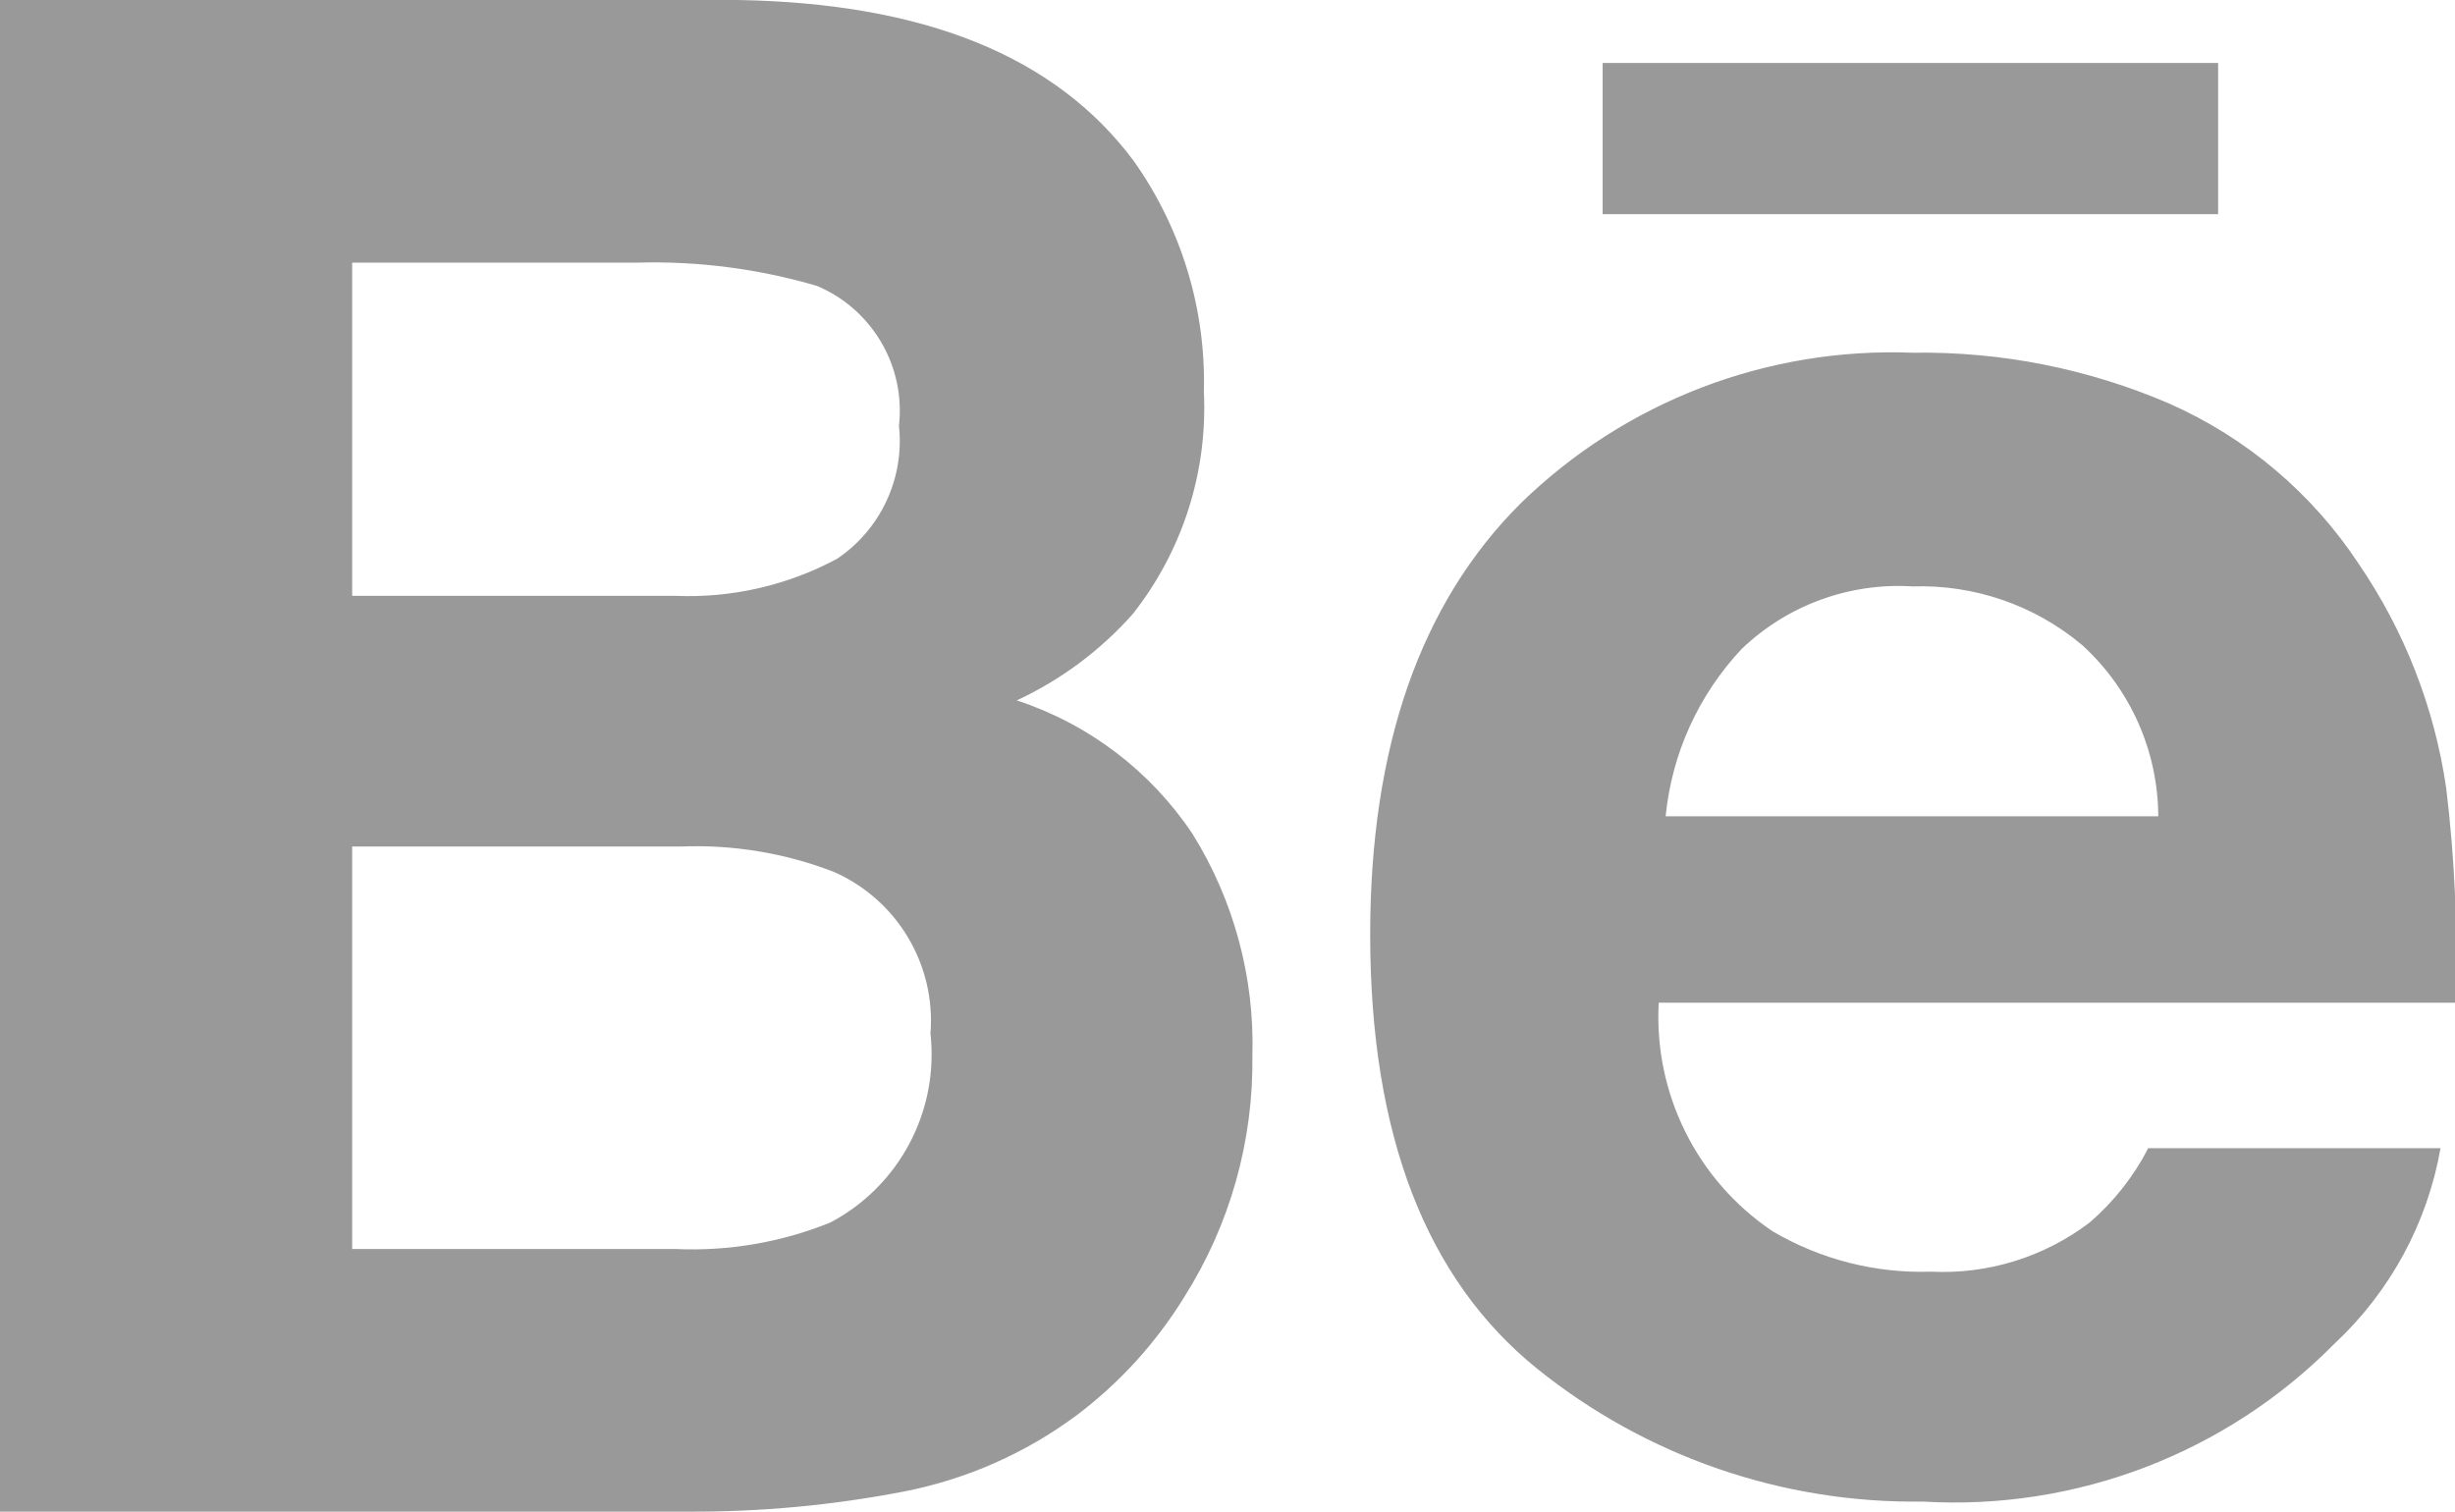
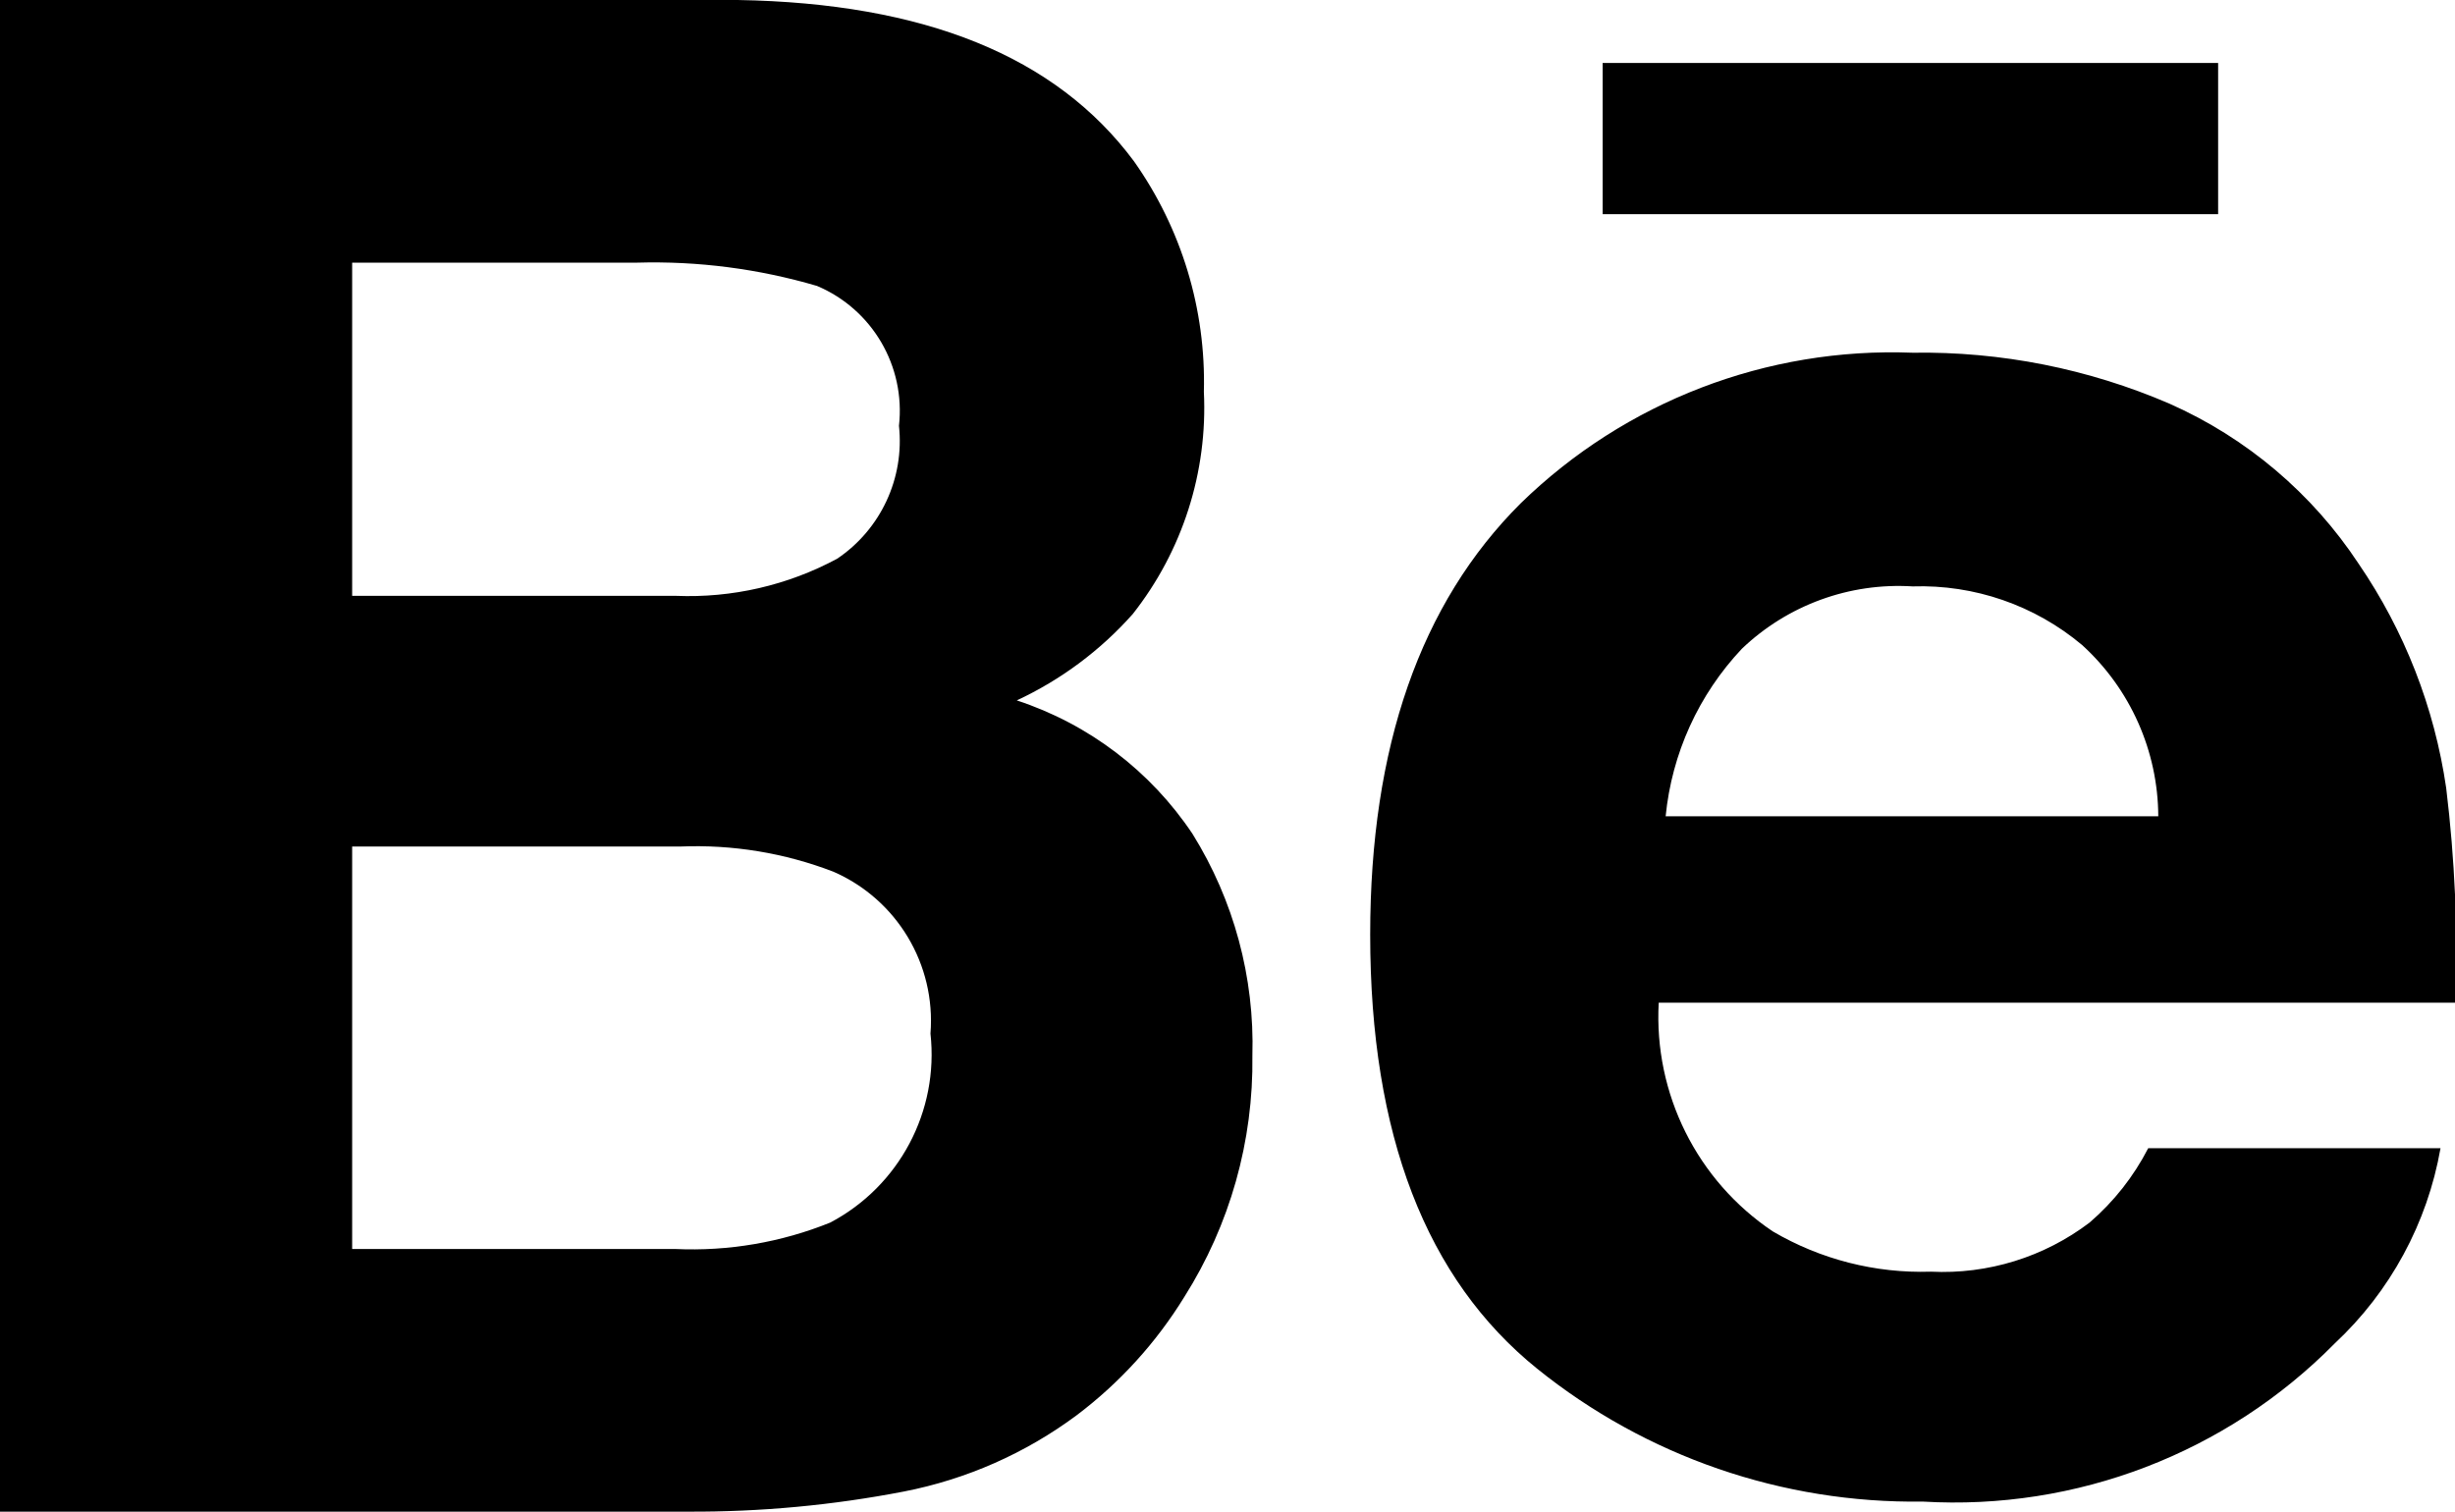
<svg xmlns="http://www.w3.org/2000/svg" width="38.97" height="24" viewBox="0 0 38.97 24">
  <defs>
    <style>
      .cls-1 {
-         fill: #999;
-         fill-rule: evenodd;
      }
    </style>
  </defs>
  <path id="be" class="cls-1" d="M1284.2,7718.4h-9.76V7716h9.77v2.4h-0.01Zm-16.27,9.84a6.317,6.317,0,0,1,.95,3.52,6.983,6.983,0,0,1-1.08,3.83,6.84,6.84,0,0,1-1.71,1.88,6.762,6.762,0,0,1-2.74,1.21,17.614,17.614,0,0,1-3.43.32H1249v-24h11.71c2.96,0.05,5.05.89,6.29,2.56a6.064,6.064,0,0,1,1.11,3.66,5.285,5.285,0,0,1-1.13,3.53,5.655,5.655,0,0,1-1.84,1.37A5.367,5.367,0,0,1,1267.93,7728.24Zm-13.34-3.78h5.14a4.974,4.974,0,0,0,2.56-.59,2.255,2.255,0,0,0,.98-2.11,2.151,2.151,0,0,0-1.3-2.22,9.194,9.194,0,0,0-2.86-.37h-4.52v5.29Zm9.18,6.95a2.582,2.582,0,0,0-1.54-2.57,6.071,6.071,0,0,0-2.43-.4h-5.21v6.39h5.13a5.855,5.855,0,0,0,2.46-.42A3.018,3.018,0,0,0,1263.77,7731.41Zm24.06-3.9a22.194,22.194,0,0,1,.15,3.41h-12.65a4.1,4.1,0,0,0,1.81,3.63,4.66,4.66,0,0,0,2.51.64,3.853,3.853,0,0,0,2.52-.78,3.926,3.926,0,0,0,.93-1.18h4.64a5.553,5.553,0,0,1-1.68,3.1,8.478,8.478,0,0,1-6.54,2.51,9.54,9.54,0,0,1-6.12-2.11c-1.76-1.42-2.65-3.71-2.65-6.89q0-4.47,2.39-6.85a8.443,8.443,0,0,1,6.22-2.39,9.906,9.906,0,0,1,4.08.81,6.987,6.987,0,0,1,3,2.54A8.468,8.468,0,0,1,1287.83,7727.51Zm-4.57.45a3.7,3.7,0,0,0-1.21-2.72,3.983,3.983,0,0,0-2.69-.93,3.6,3.6,0,0,0-2.71.99,4.521,4.521,0,0,0-1.21,2.66h7.82Z" transform="translate(-1249 -7715)" />
</svg>
